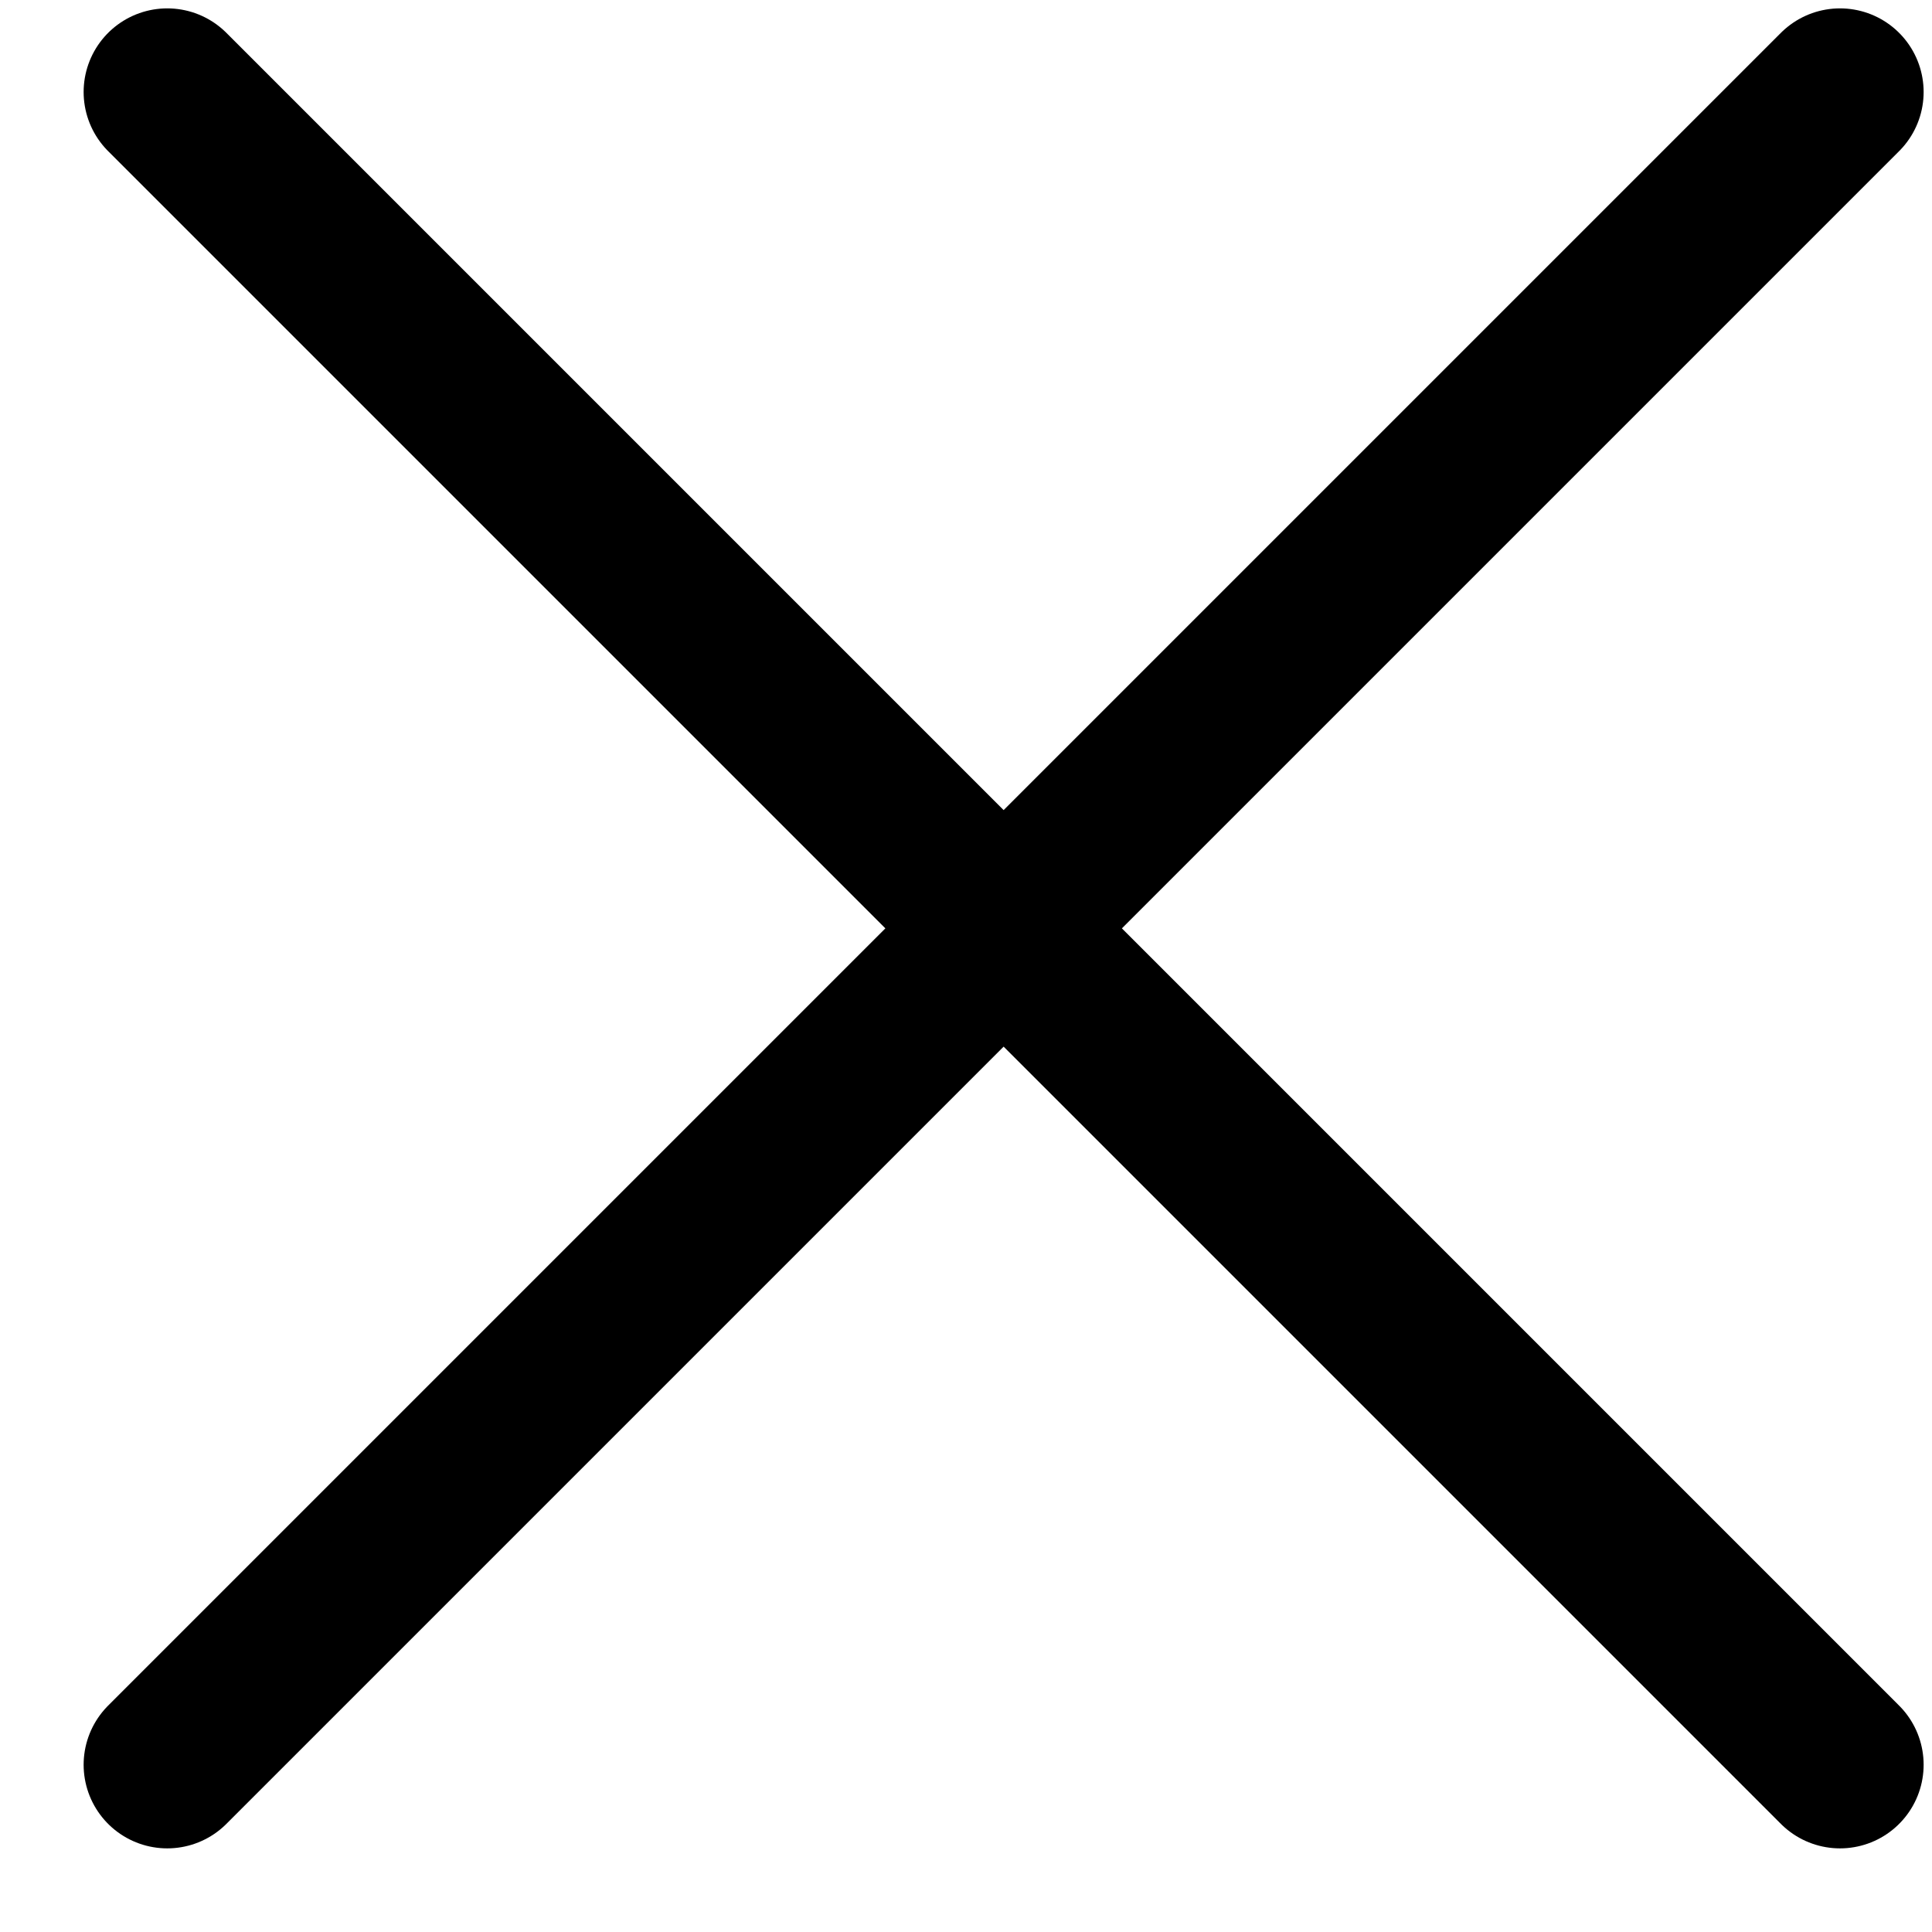
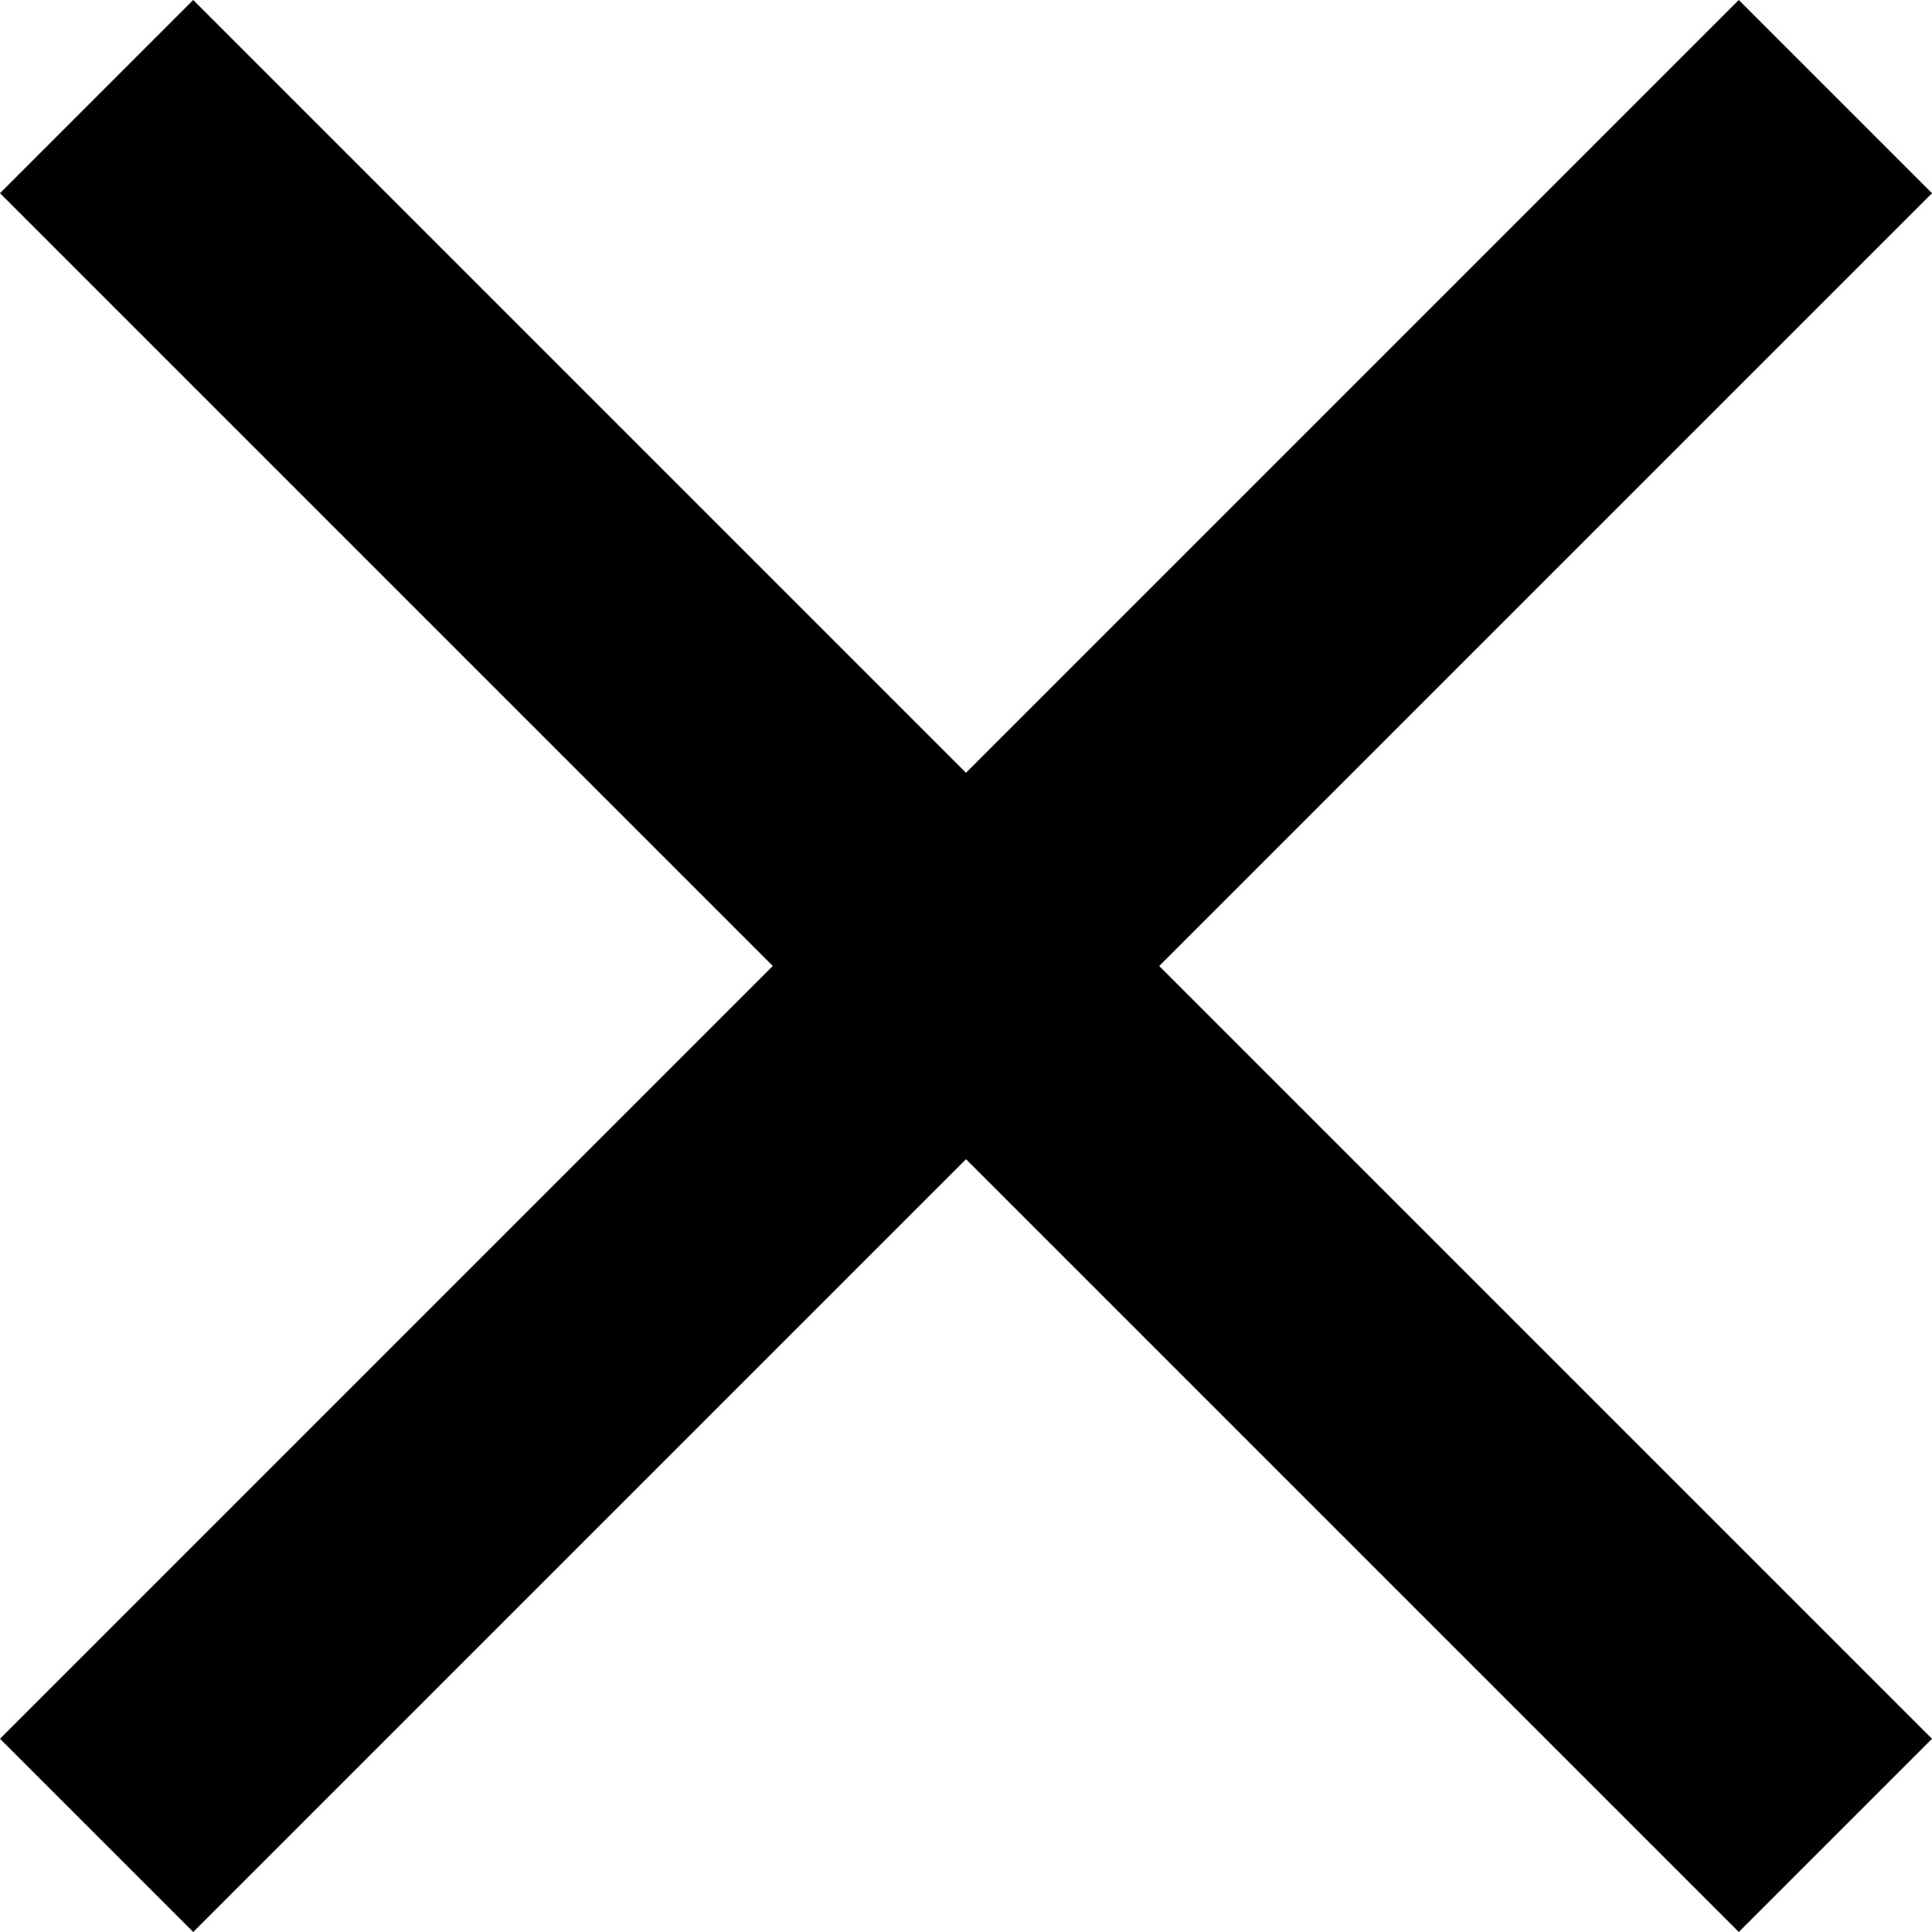
- <svg xmlns="http://www.w3.org/2000/svg" viewBox="0 0 21 21" fill="none">
-   <path d="M1.818 1L20 19.182" stroke="black" stroke-width="1.818" stroke-linecap="round" />
-   <path d="M20 1L1.818 19.182" stroke="black" stroke-width="1.818" stroke-linecap="round" />
+ <svg xmlns="http://www.w3.org/2000/svg" width="23" height="23" viewBox="0 0 23 23" fill="none">
+   <path d="M23 2.3L20.7 0L11.5 9.2L2.3 0L0 2.3L9.2 11.5L0 20.7L2.3 23L11.5 13.8L20.7 23L23 20.7L13.8 11.5L23 2.3Z" fill="black" />
</svg>
